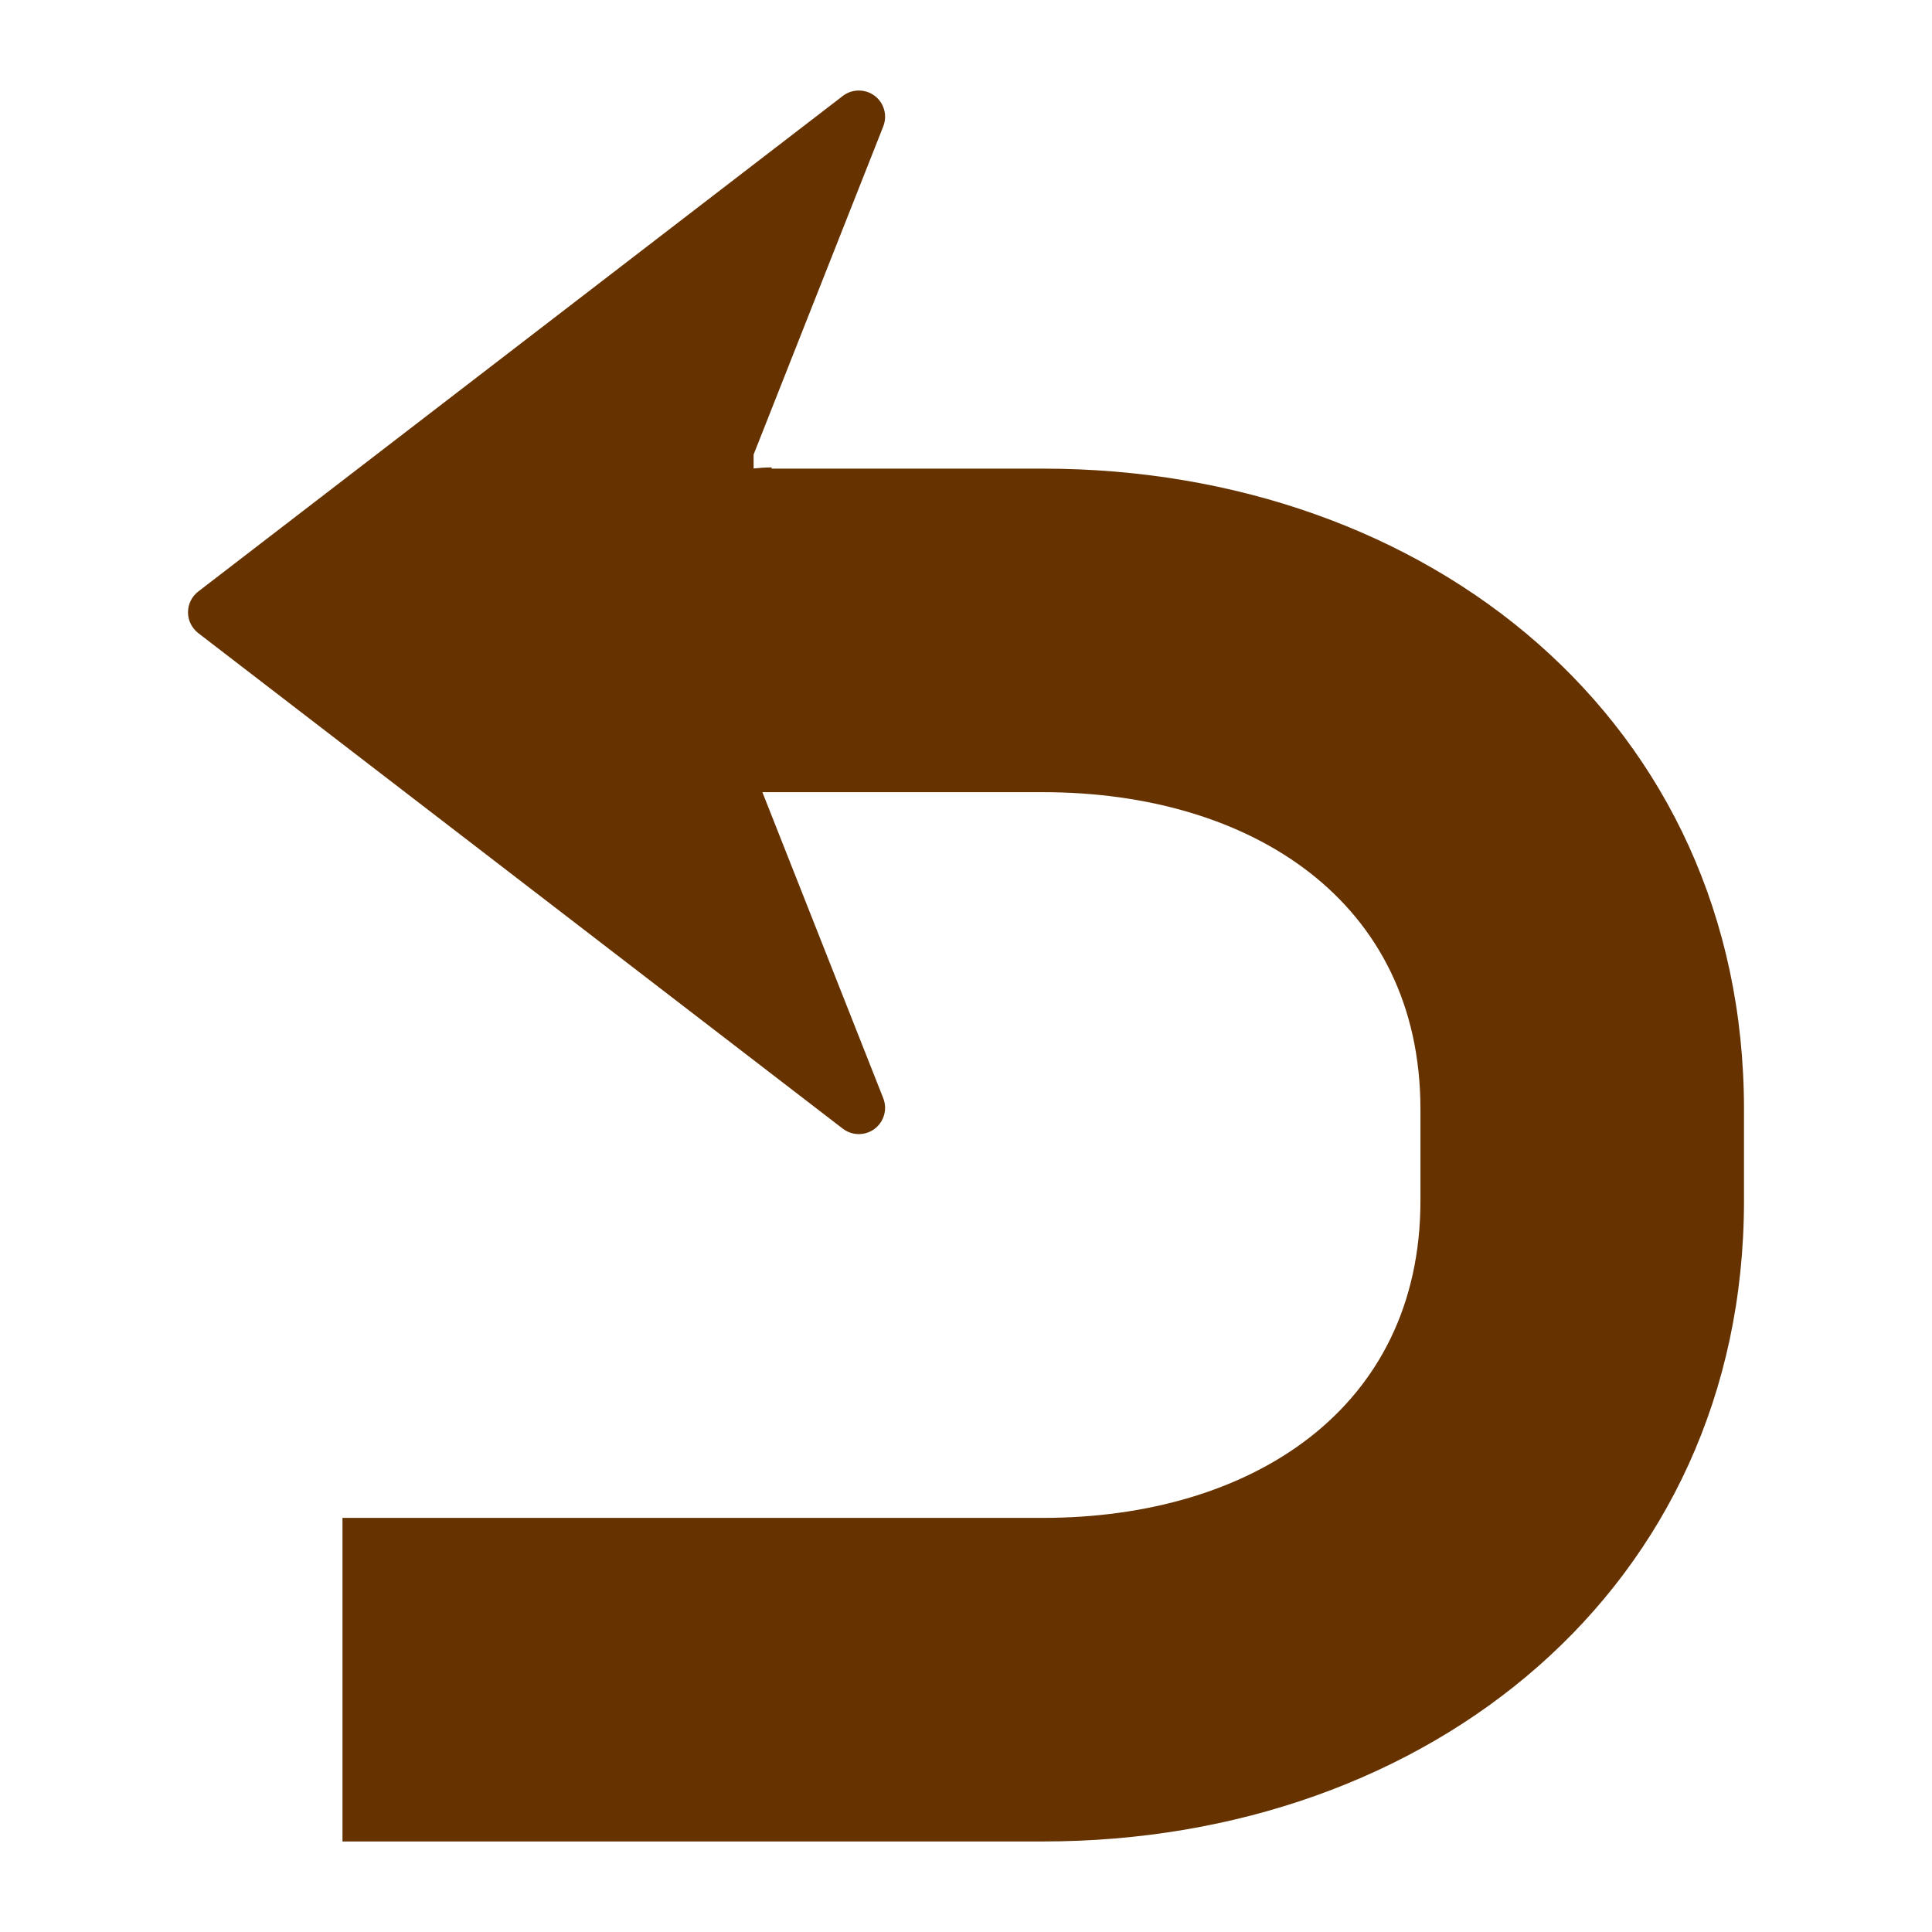
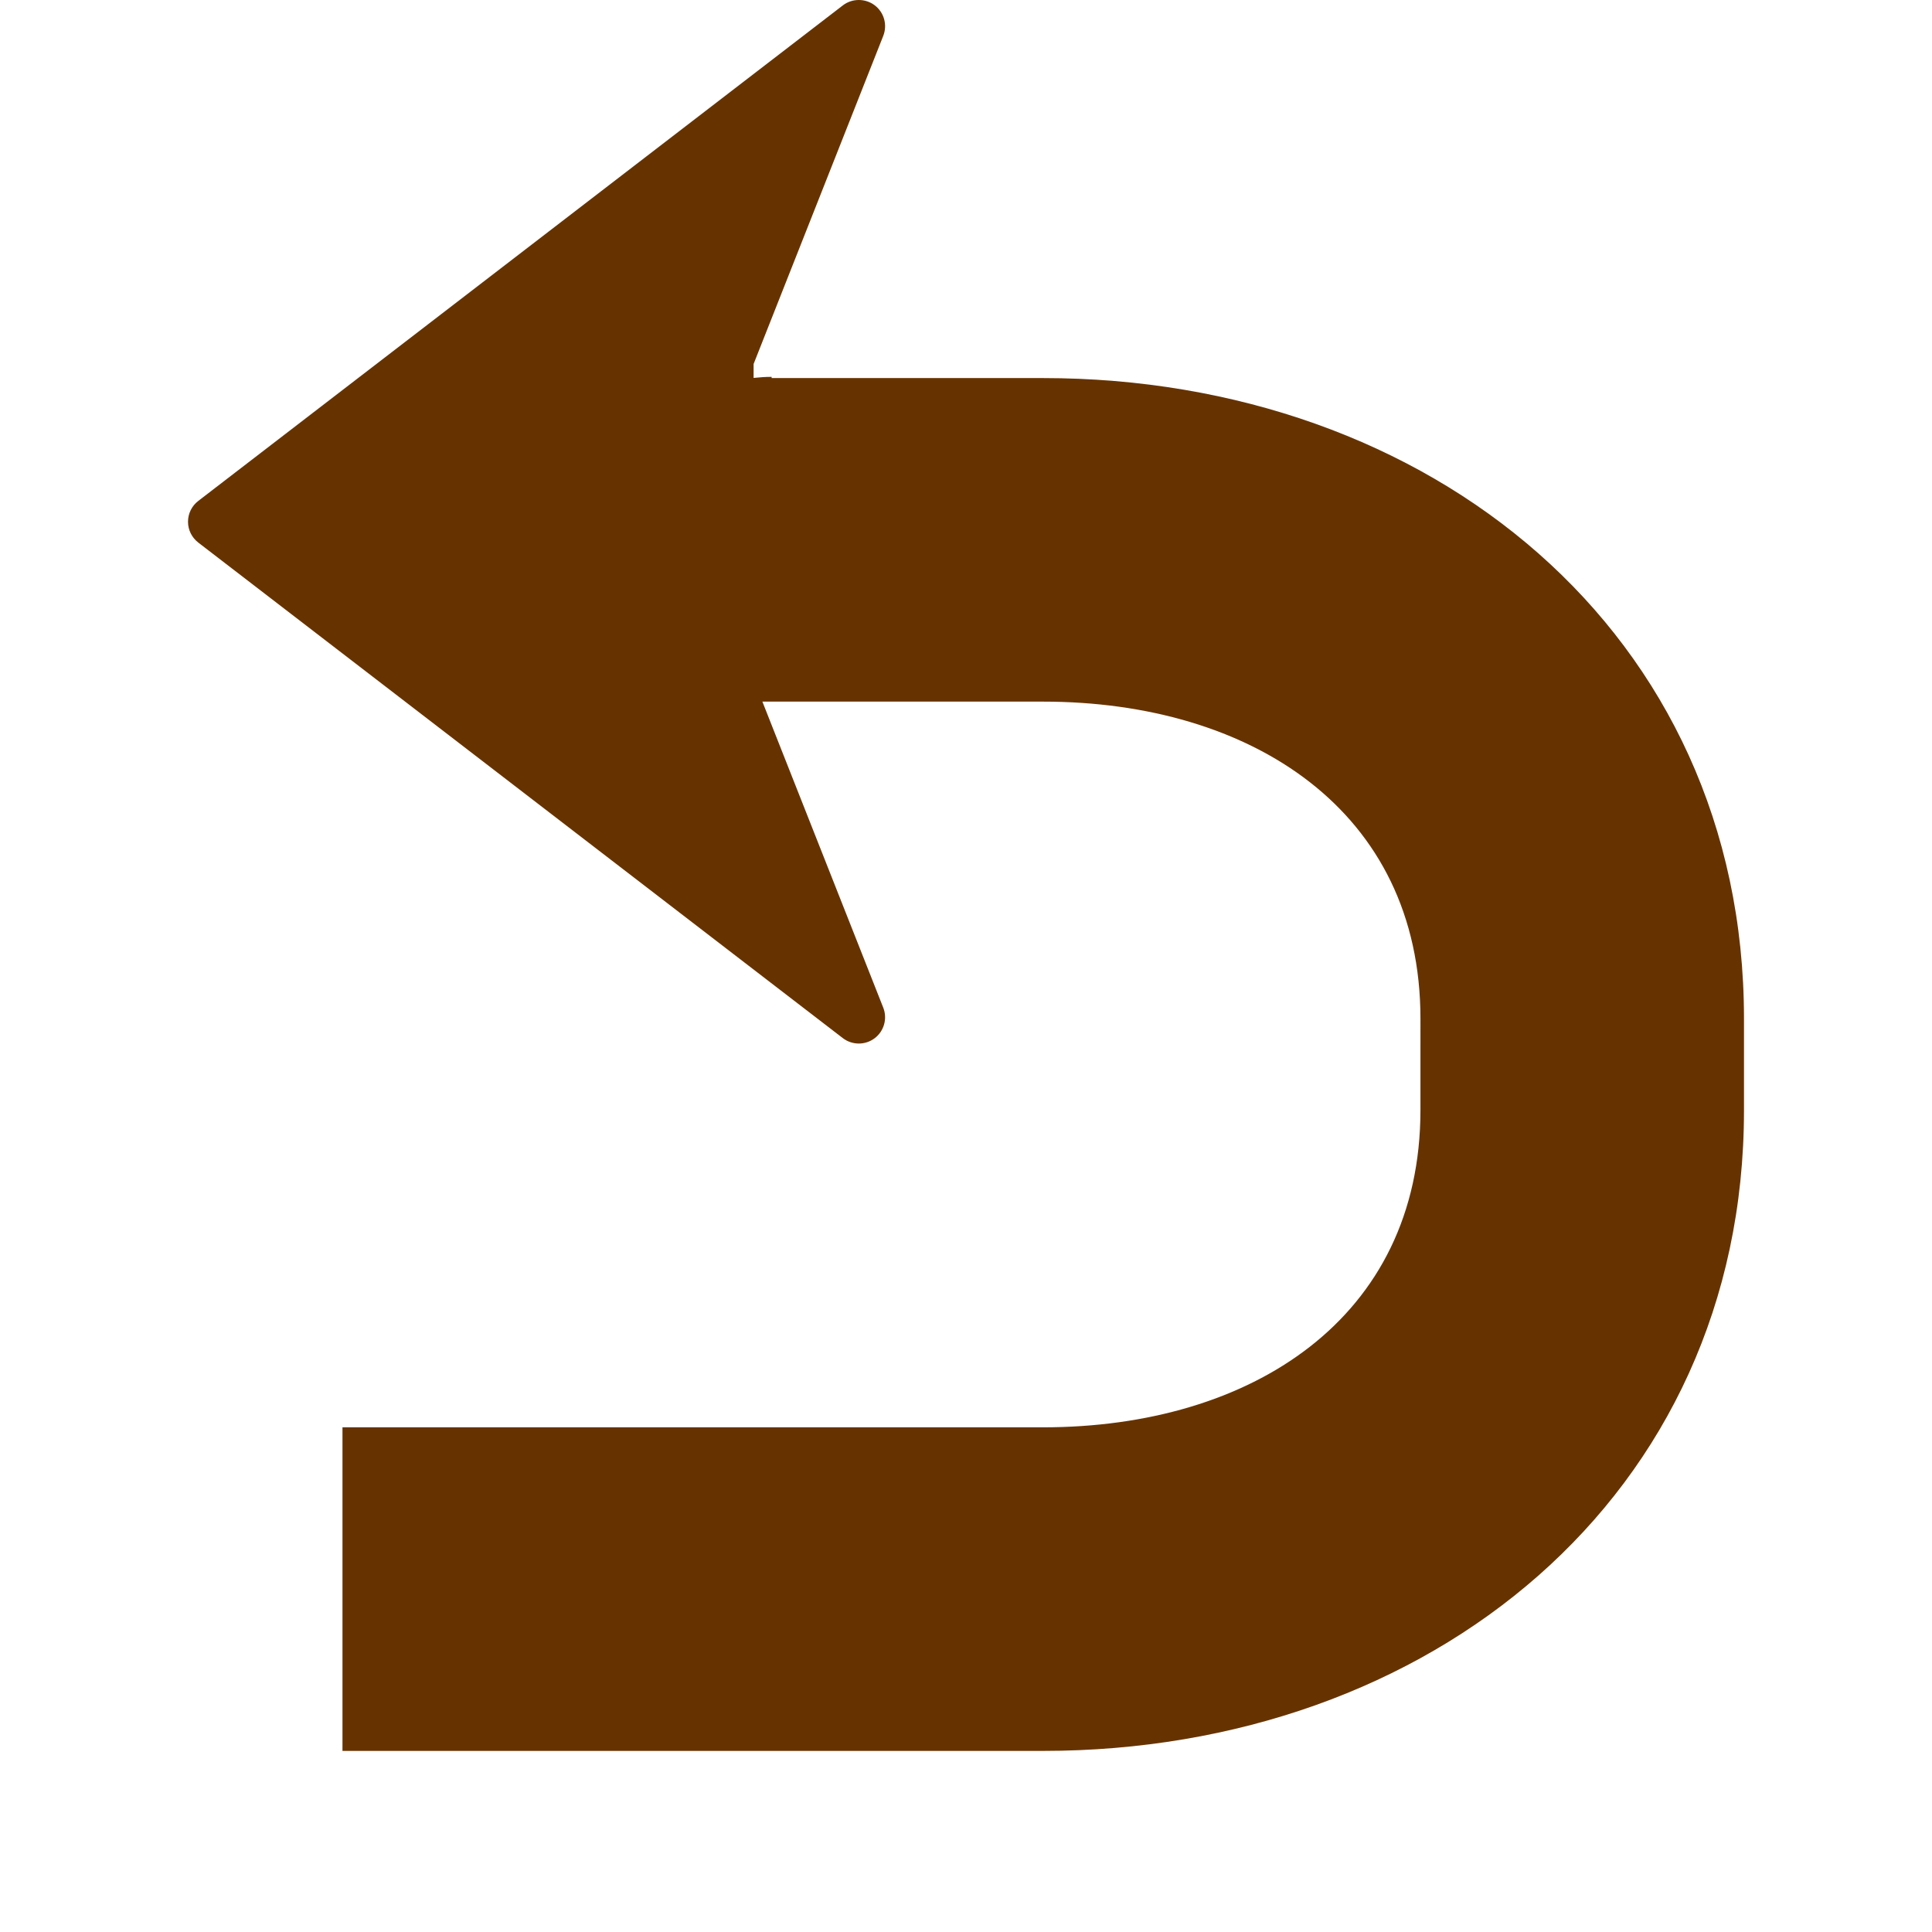
<svg xmlns="http://www.w3.org/2000/svg" id="SVGRoot" version="1.1" viewBox="0 0 64 64" height="64px" width="64px">
  <defs id="defs869" />
  <g id="layer1">
-     <path style="fill:#663300;fill-opacity:1;stroke-width:0.768" d="m 6.228,20.284 c 0,-0.272 0.126,-0.526 0.34,-0.69 L 27.918,3.179 c 0.157,-0.121 0.342,-0.18 0.531,-0.18 0.185,0 0.368,0.057 0.525,0.174 0.313,0.236 0.429,0.651 0.284,1.017 L 24.964,15.058 v 0.461 c 0.197,-0.021 0.394,-0.035 0.597,-0.035 v 0.04 h 8.988 c 12.807,0 23.223,8.417 23.223,21.223 v 3.031 c 0,12.806 -10.416,21.223 -23.223,21.223 H 11.345 V 50.282 h 23.204 c 6.896,0 12.504,-3.609 12.505,-10.505 L 47.054,36.747 C 47.055,29.852 41.445,26.242 34.549,26.242 h -9.294 l 4.003,10.135 c 0.145,0.364 0.028,0.78 -0.284,1.016 -0.312,0.236 -0.745,0.234 -1.056,-0.005 L 6.569,20.974 C 6.354,20.807 6.228,20.554 6.228,20.284 Z" id="path2" />
+     <path style="fill:#663300;fill-opacity:1;stroke-width:0.768" d="m 6.228,17.284 c 0,-0.272 0.126,-0.526 0.34,-0.69 L 27.918,0.18 C 28.075,0.059 28.26,0 28.449,0 c 0.185,0 0.368,0.057 0.525,0.174 0.313,0.236 0.429,0.651 0.284,1.017 L 24.964,12.058 v 0.461 c 0.197,-0.021 0.394,-0.035 0.597,-0.035 v 0.04 h 8.988 c 12.807,0 23.223,8.417 23.223,21.223 v 3.031 c 0,12.806 -10.416,21.223 -23.223,21.223 H 11.345 V 47.282 h 23.204 c 6.896,0 12.504,-3.609 12.505,-10.505 l 3.66e-4,-3.03 C 47.055,26.852 41.445,23.242 34.549,23.242 h -9.294 l 4.003,10.135 c 0.145,0.364 0.028,0.78 -0.284,1.016 -0.312,0.236 -0.745,0.234 -1.056,-0.005 L 6.569,17.974 C 6.354,17.807 6.228,17.555 6.228,17.284 Z" id="path2" />
  </g>
</svg>
